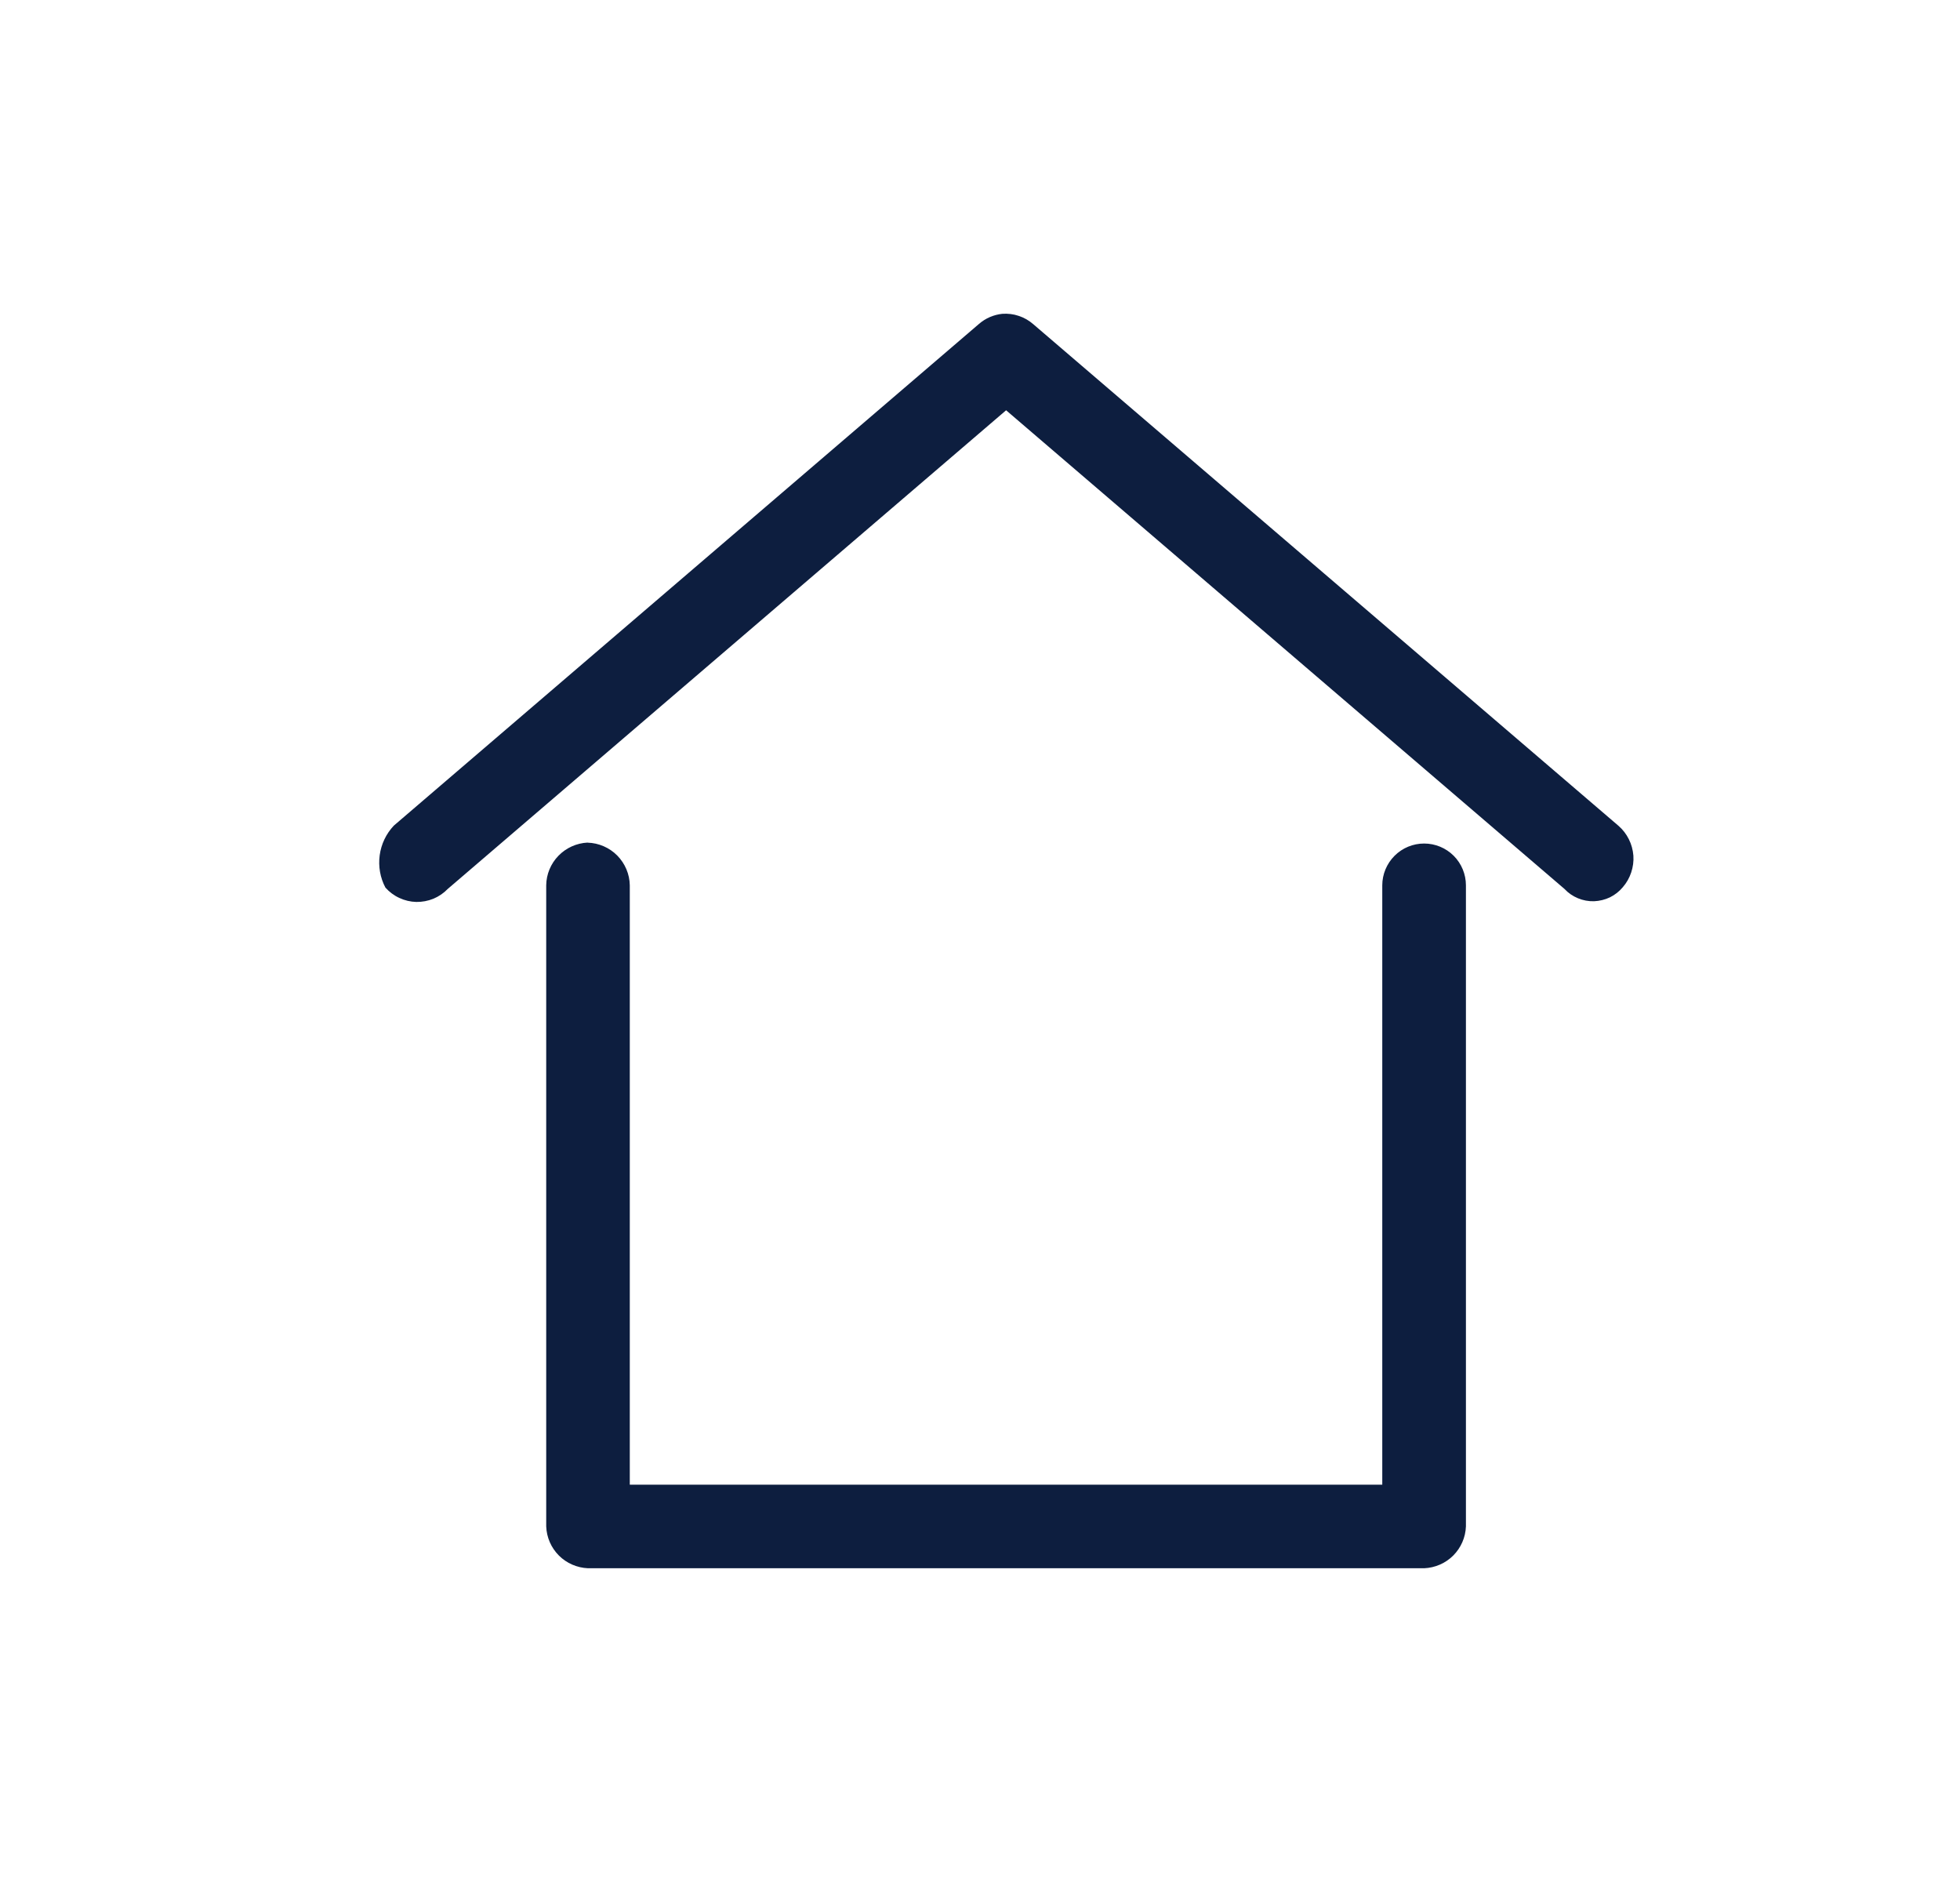
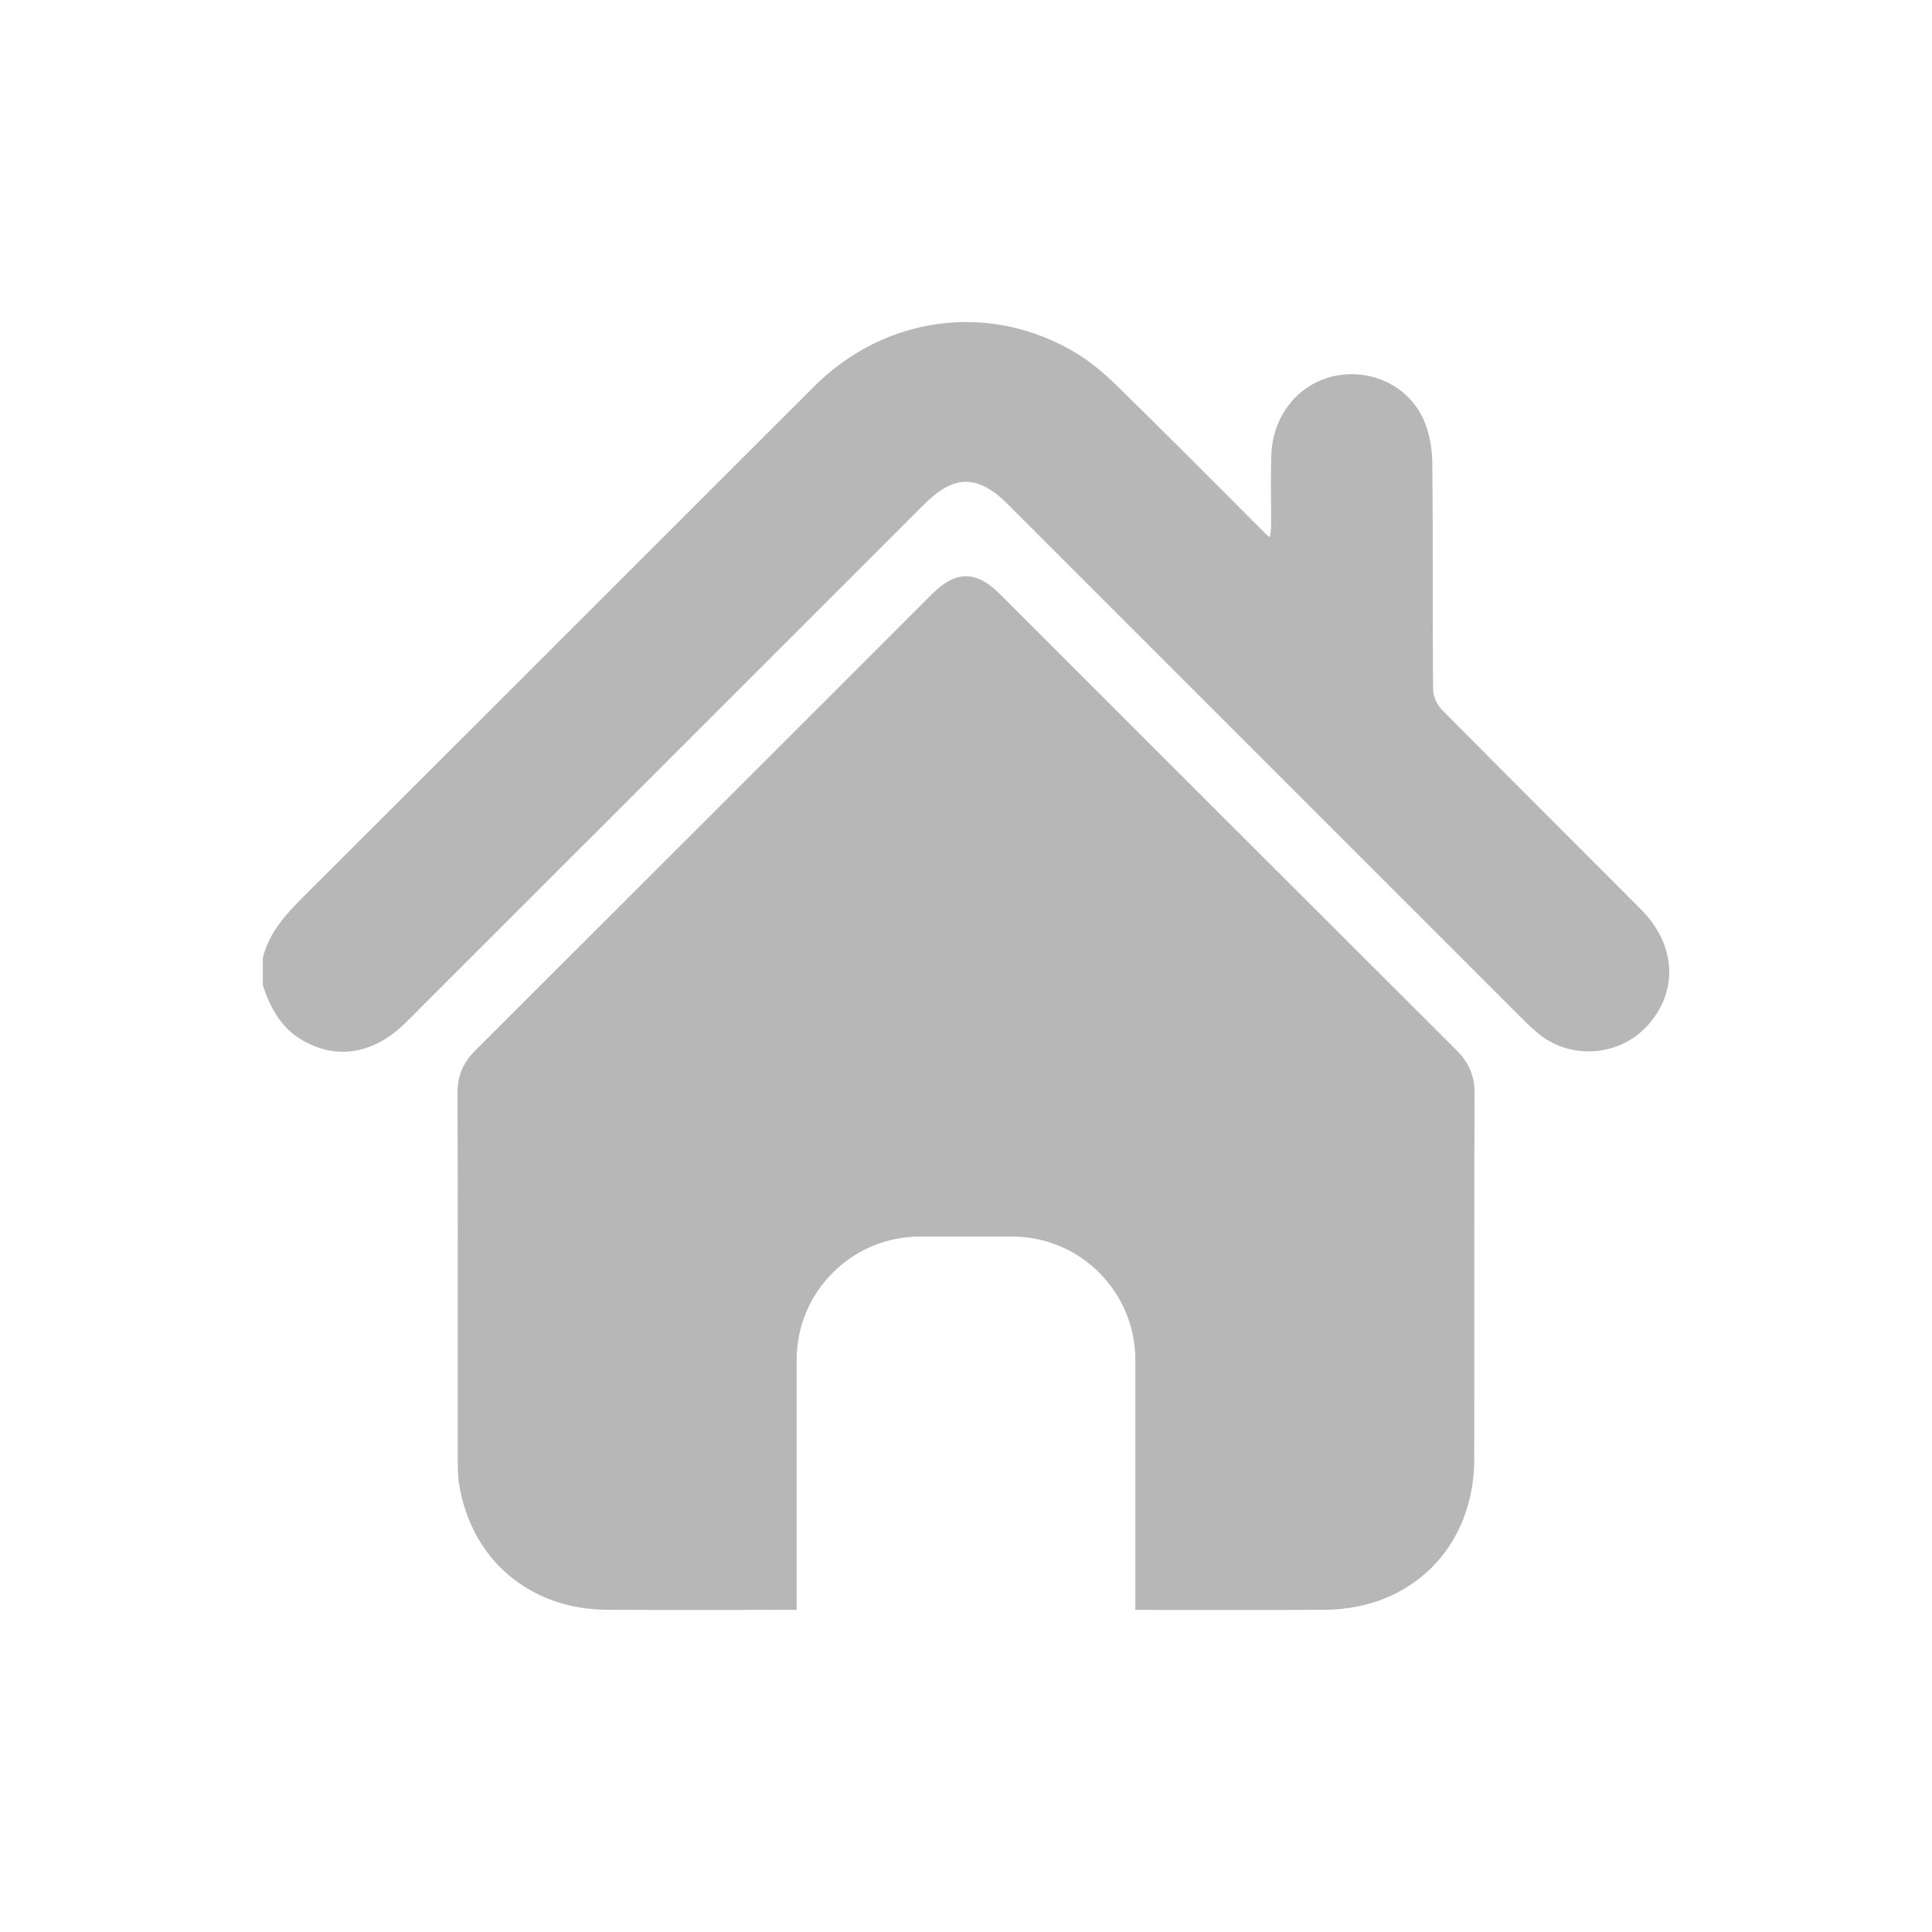
- <svg xmlns="http://www.w3.org/2000/svg" width="25" height="24" viewBox="0 0 25 24" fill="none">
-   <path d="M12.783 4.002C12.674 4.014 12.571 4.058 12.488 4.13L5.023 10.529C4.925 10.633 4.862 10.765 4.843 10.907C4.824 11.049 4.849 11.193 4.916 11.319C4.966 11.375 5.026 11.42 5.094 11.451C5.162 11.483 5.235 11.5 5.31 11.502C5.385 11.503 5.459 11.489 5.528 11.461C5.597 11.432 5.659 11.39 5.711 11.336L12.833 5.232L19.955 11.336C20.003 11.388 20.062 11.428 20.127 11.455C20.192 11.482 20.262 11.495 20.332 11.493C20.403 11.49 20.472 11.473 20.535 11.443C20.598 11.412 20.654 11.368 20.699 11.314C20.747 11.259 20.783 11.195 20.806 11.126C20.829 11.057 20.839 10.984 20.834 10.911C20.828 10.838 20.809 10.767 20.776 10.702C20.744 10.637 20.699 10.579 20.644 10.531L13.178 4.133C13.124 4.086 13.061 4.05 12.993 4.028C12.926 4.005 12.854 3.997 12.783 4.002ZM7.495 10.745C7.354 10.752 7.221 10.812 7.123 10.913C7.025 11.014 6.969 11.148 6.967 11.289V19.465C6.972 19.605 7.03 19.738 7.129 19.837C7.228 19.936 7.361 19.993 7.5 19.999H18.165C18.304 19.993 18.437 19.936 18.536 19.837C18.635 19.738 18.693 19.605 18.698 19.465V11.29C18.698 11.149 18.642 11.013 18.542 10.913C18.442 10.813 18.306 10.757 18.165 10.757C18.023 10.757 17.888 10.813 17.788 10.913C17.688 11.013 17.631 11.149 17.631 11.29V18.933H8.033V11.29C8.031 11.148 7.973 11.012 7.873 10.91C7.773 10.809 7.637 10.75 7.495 10.746V10.745Z" fill="#0D1E3F" />
+ <svg xmlns="http://www.w3.org/2000/svg" width="32" height="32" viewBox="0 0 32 32" fill="none">
+   <path d="M4.353 15.865C4.458 15.442 4.737 15.14 5.036 14.842C7.854 12.031 10.666 9.215 13.483 6.402C14.664 5.221 16.406 4.994 17.822 5.847C18.079 6.002 18.313 6.205 18.528 6.416C19.351 7.222 20.161 8.041 20.977 8.856C20.987 8.866 21.001 8.873 21.034 8.896C21.041 8.83 21.053 8.775 21.053 8.72C21.055 8.326 21.044 7.931 21.057 7.537C21.079 6.877 21.51 6.351 22.113 6.226C22.712 6.102 23.334 6.393 23.582 6.957C23.68 7.178 23.721 7.44 23.724 7.683C23.737 8.927 23.726 10.17 23.736 11.414C23.737 11.526 23.794 11.665 23.872 11.745C24.97 12.855 26.078 13.956 27.18 15.063C27.76 15.646 27.803 16.41 27.296 16.978C26.84 17.489 26.046 17.562 25.507 17.14C25.406 17.061 25.312 16.971 25.221 16.88C22.379 14.039 19.538 11.197 16.697 8.356C16.194 7.853 15.805 7.855 15.299 8.361C12.441 11.219 9.583 14.076 6.725 16.933C6.196 17.461 5.568 17.564 4.994 17.221C4.648 17.015 4.475 16.685 4.353 16.32V15.865Z" fill="#B7B7B7" />
+   <path d="M24.423 18.102C24.424 17.814 24.326 17.597 24.126 17.397C21.603 14.881 19.084 12.361 16.564 9.842C16.166 9.444 15.832 9.445 15.432 9.845C12.912 12.364 10.394 14.884 7.871 17.4C7.67 17.601 7.577 17.82 7.578 18.106C7.585 19.91 7.581 22.348 7.582 24.153C7.582 24.296 7.581 24.442 7.604 24.583C7.808 25.834 8.772 26.655 10.056 26.663C11.102 26.669 12.149 26.666 13.195 26.664V22.524C13.195 21.396 14.11 20.481 15.238 20.481H16.762C17.89 20.481 18.805 21.396 18.805 22.524V26.665C19.853 26.666 20.901 26.67 21.948 26.663C23.39 26.652 24.416 25.613 24.418 24.171C24.421 22.359 24.415 19.913 24.423 18.102Z" fill="#B7B7B7" />
</svg>
